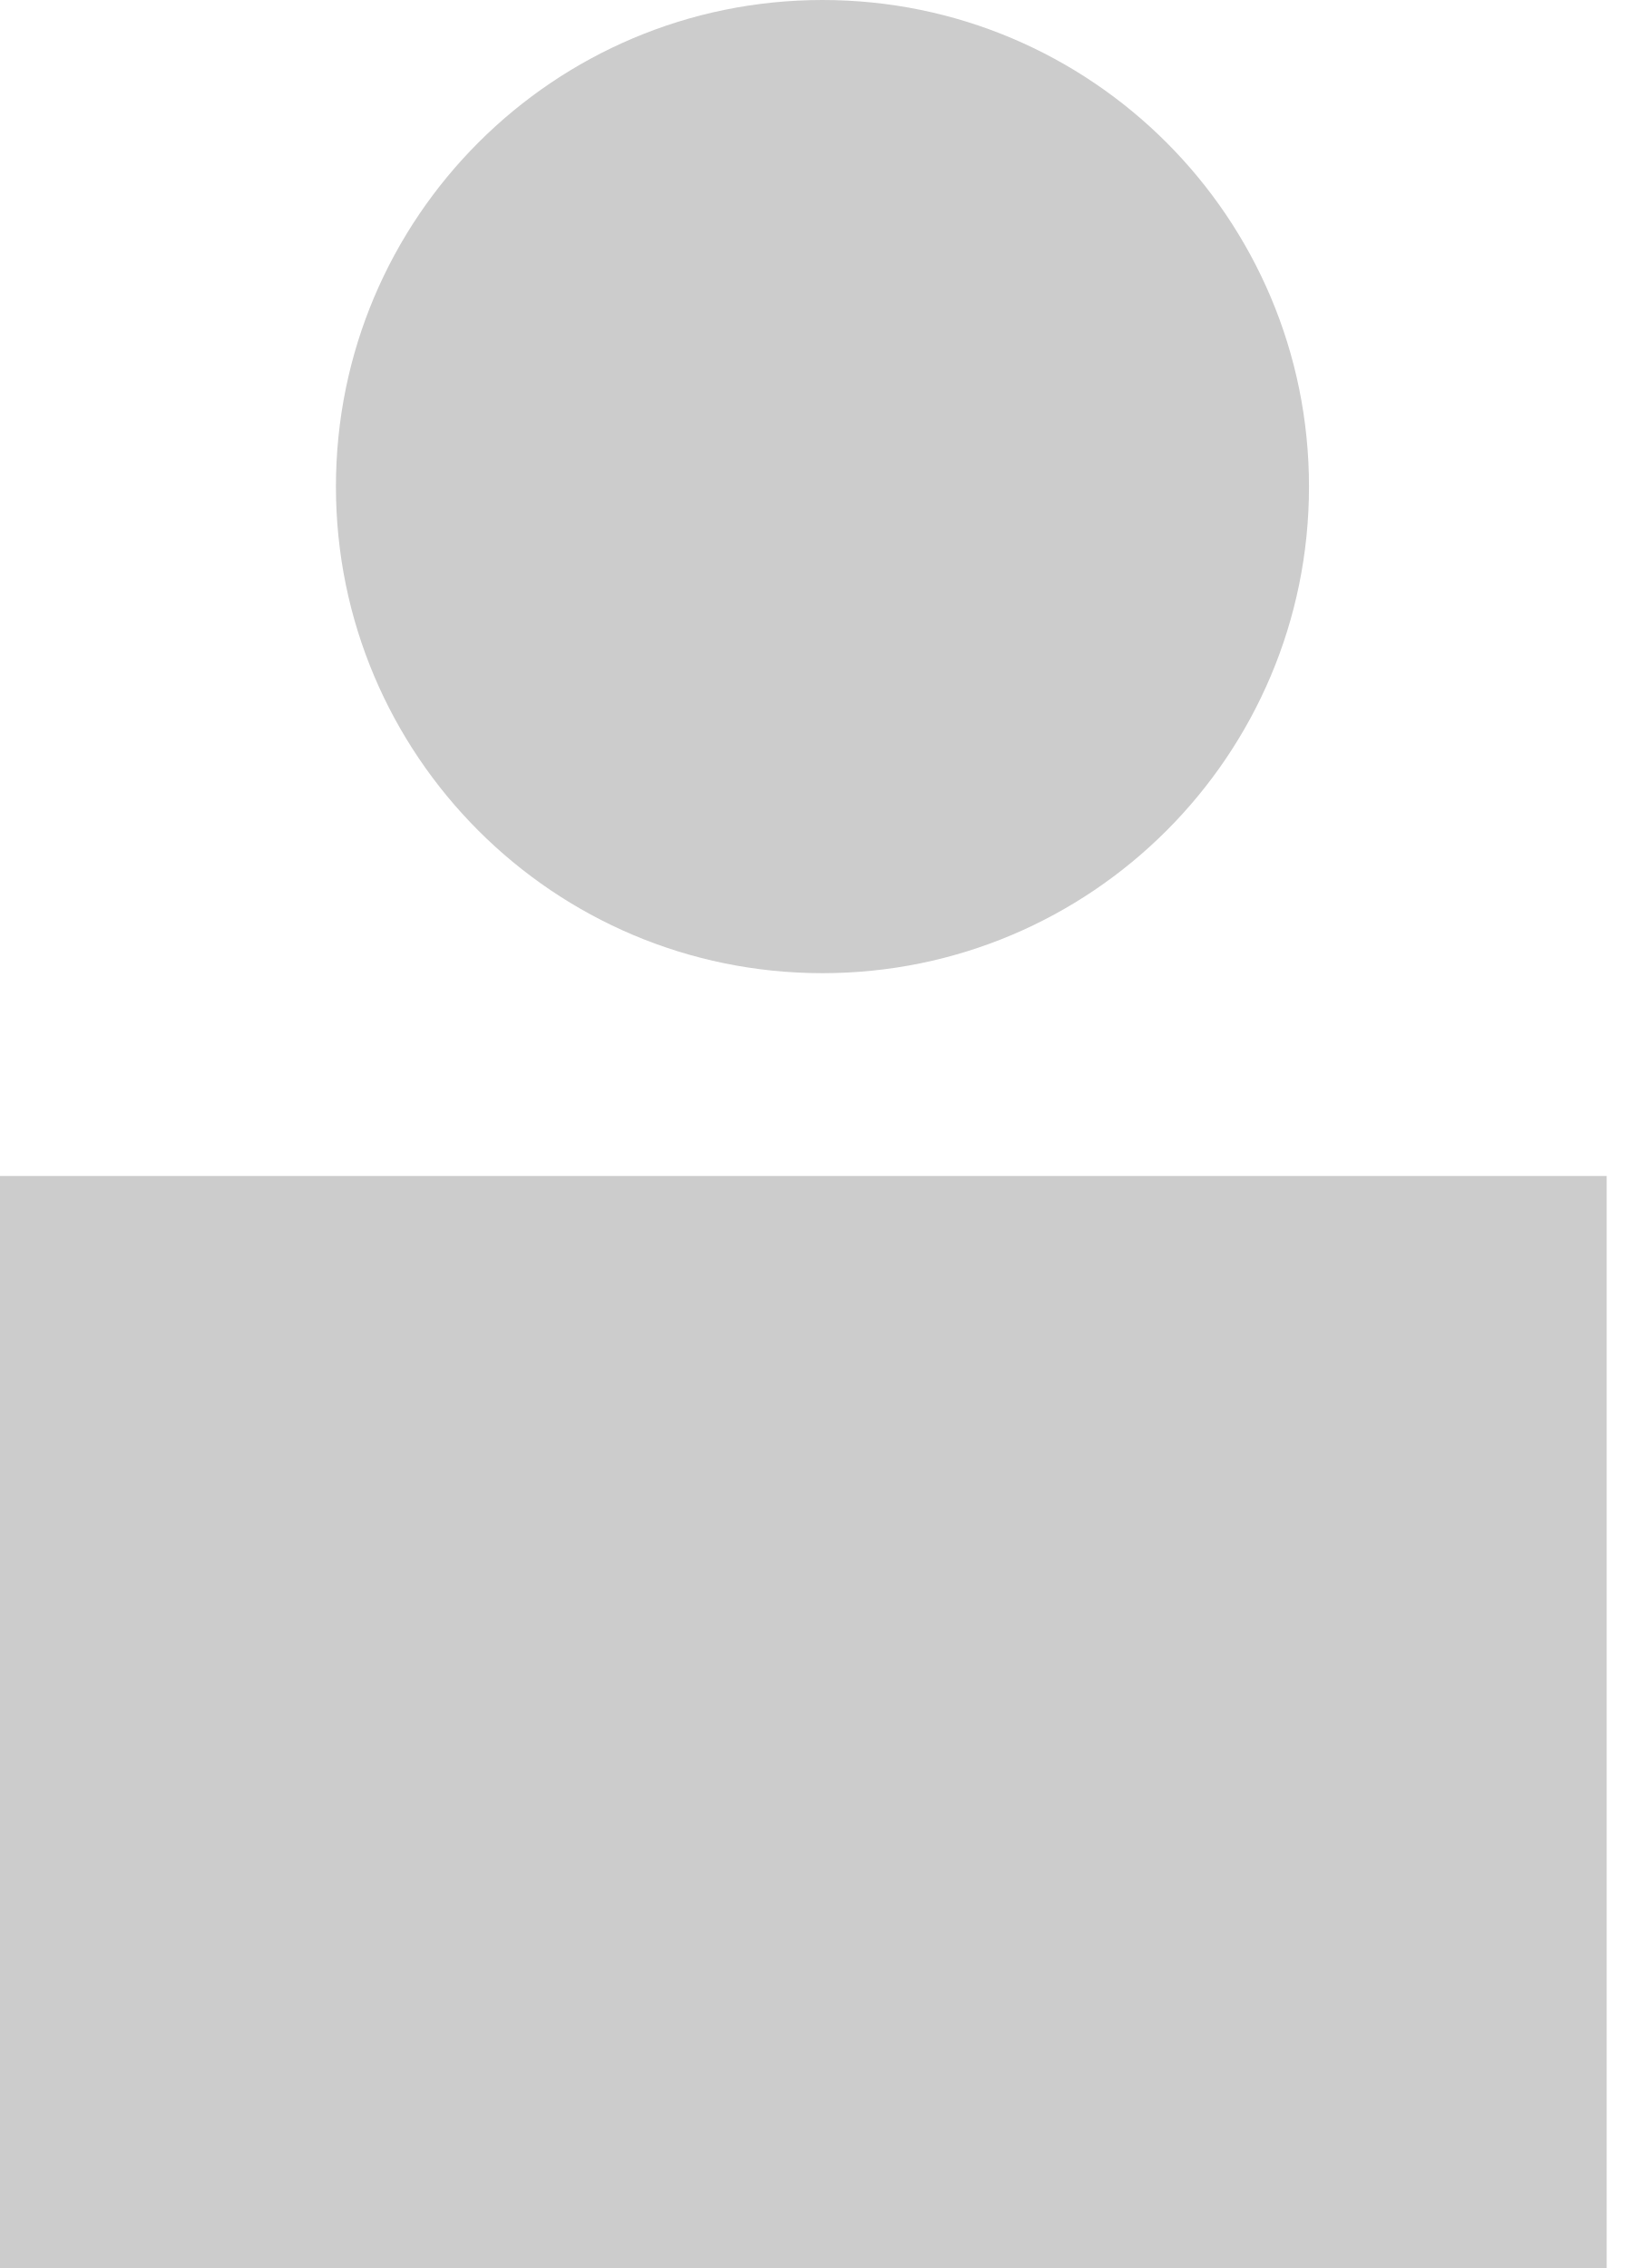
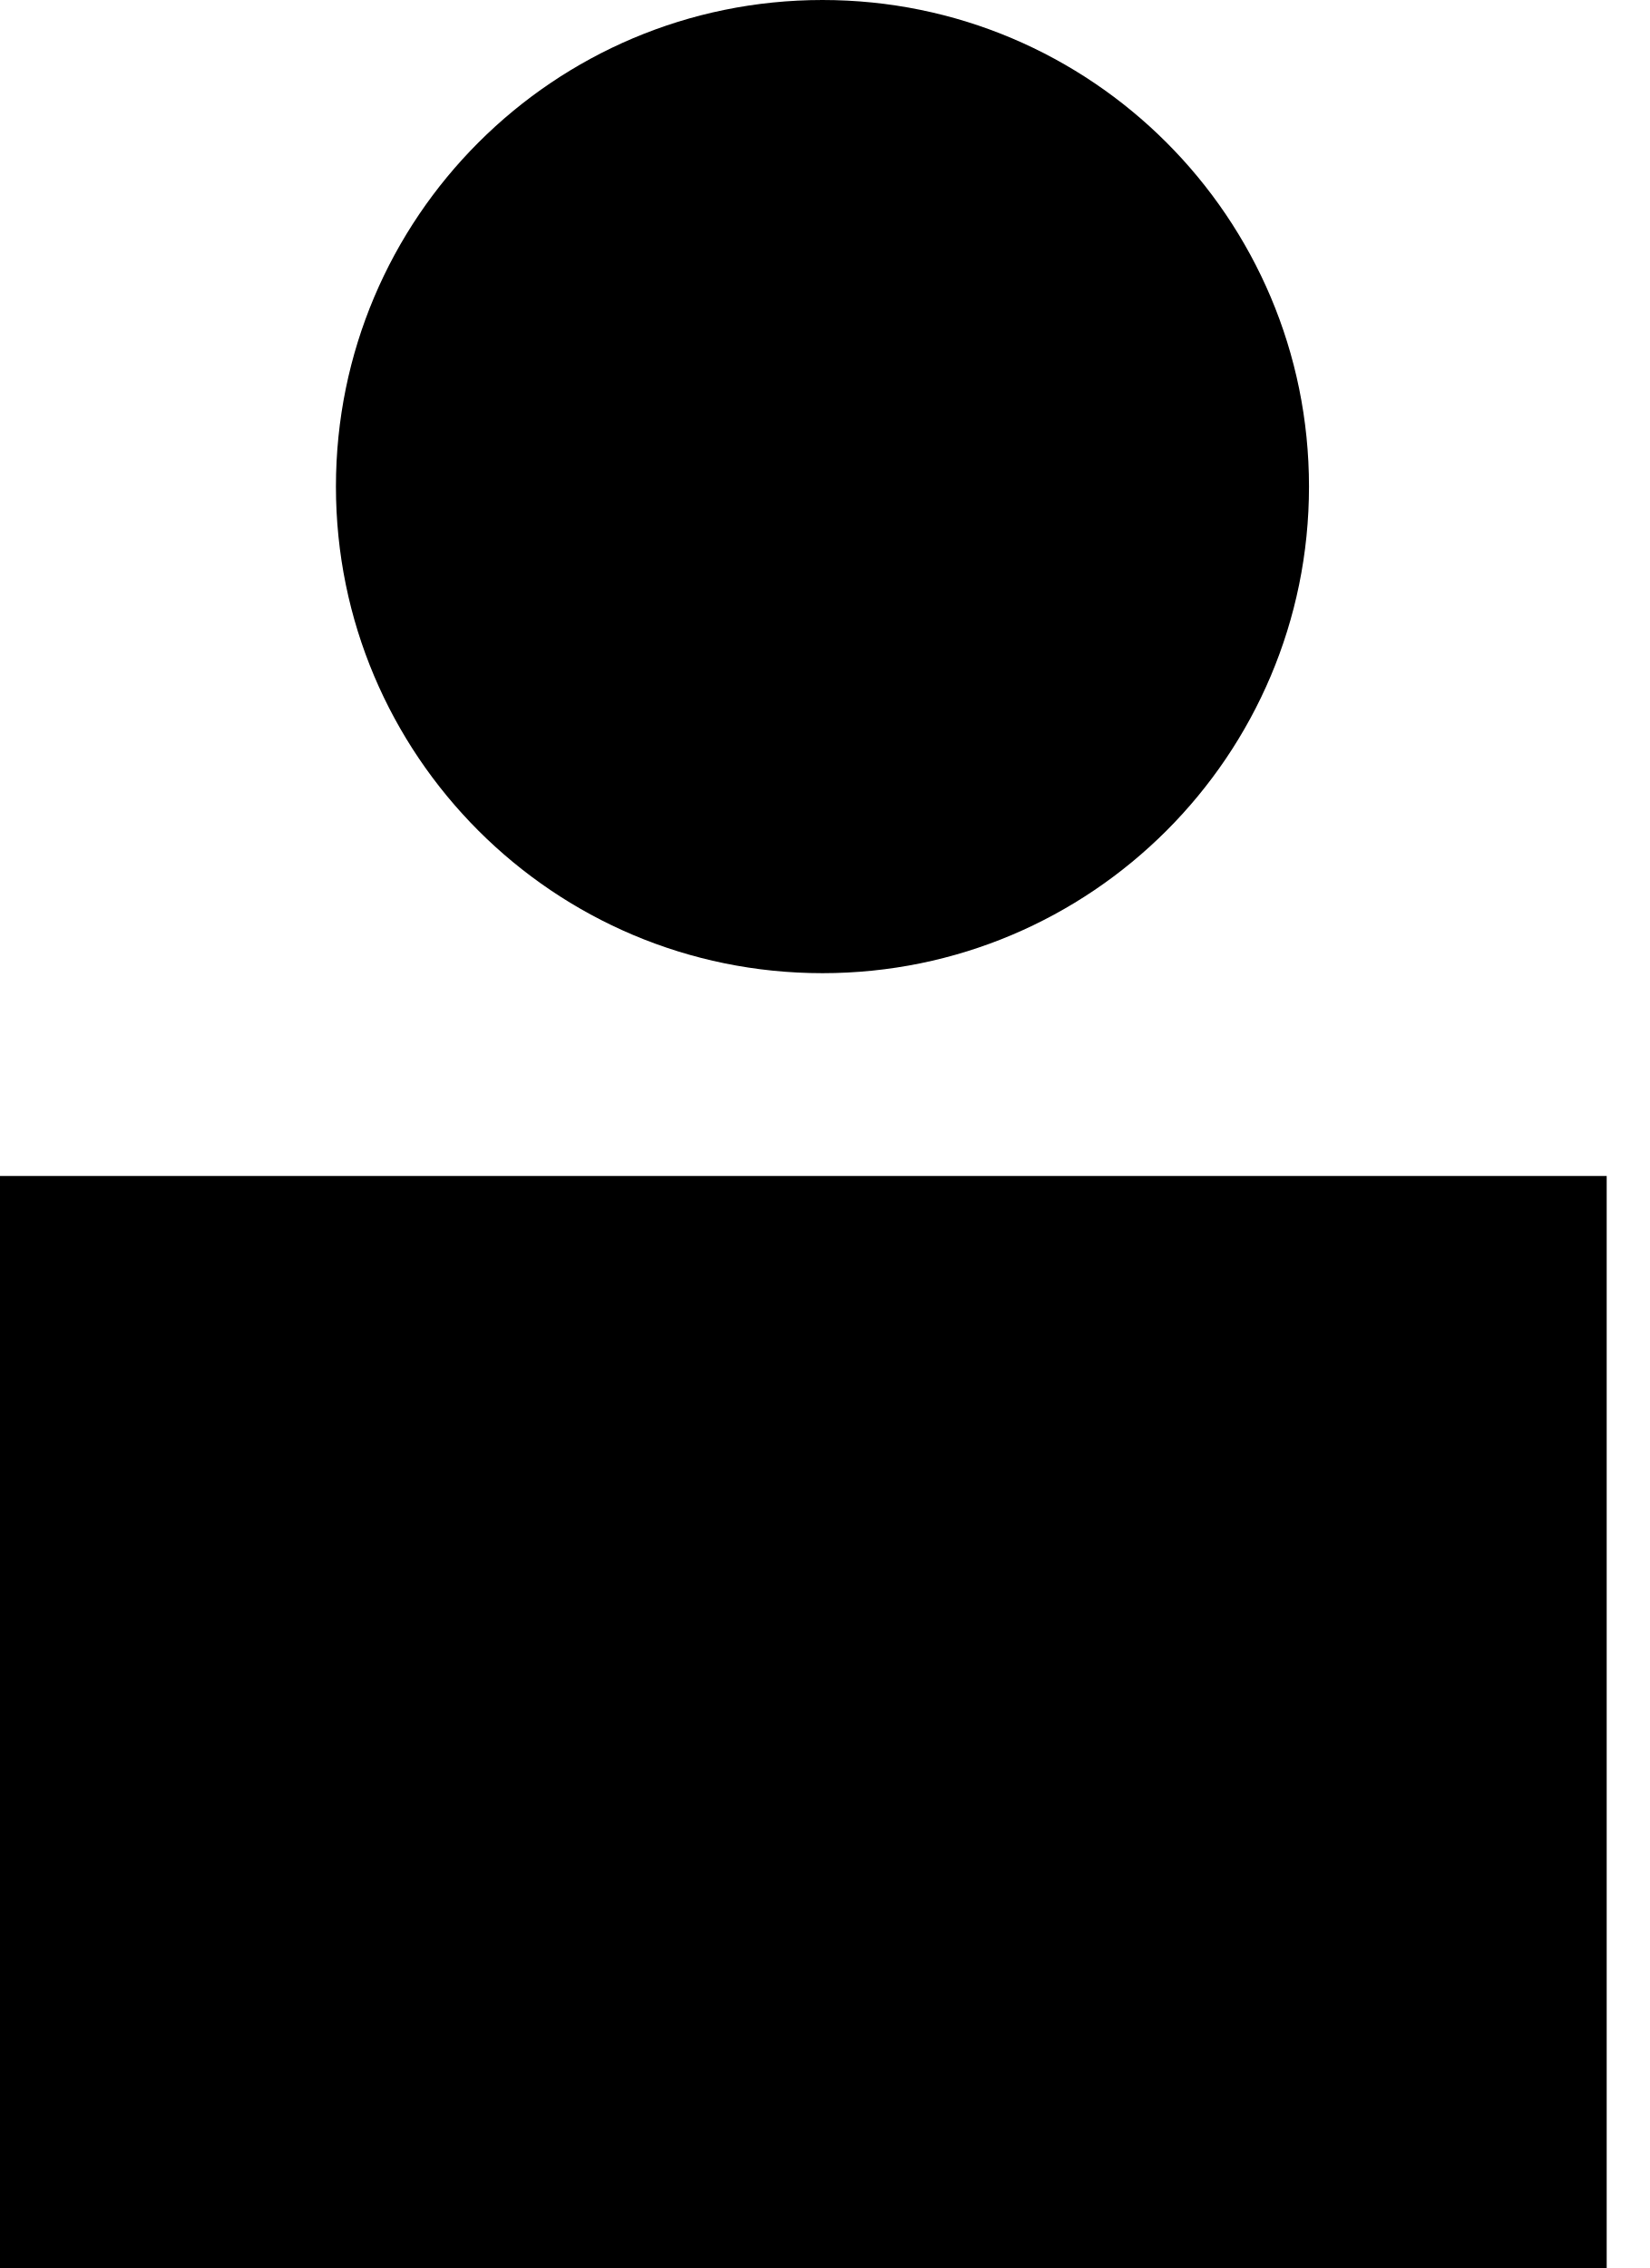
<svg xmlns="http://www.w3.org/2000/svg" width="16px" height="22px" viewBox="0 0 16 22" version="1.1">
  <defs />
  <g id="Page-1" stroke="none" stroke-width="1" fill="none" fill-rule="evenodd">
-     <g id="Global-Nav-bar" transform="translate(-223, -11)" fill="#CCCCCC">
+     <g id="Global-Nav-bar" transform="translate(-223, -11)" fill="#000000">
      <g id="items" transform="translate(39, 11)">
        <g id="profile" transform="translate(177, 0)">
          <g id="icon:-profile" transform="translate(7, 0)">
            <path d="M7.979,9.44 C5.372,9.44 3.259,7.327 3.259,4.72 C3.259,2.113 5.372,0 7.979,0 C10.586,0 12.699,2.113 12.699,4.72 C12.699,7.327 10.586,9.44 7.979,9.44 Z M-4.4408921e-16,11.407 L15.587,11.407 L15.587,22 L-4.4408921e-16,22 L-4.4408921e-16,11.407 Z" id="Oval-3" />
          </g>
        </g>
      </g>
    </g>
  </g>
</svg>
